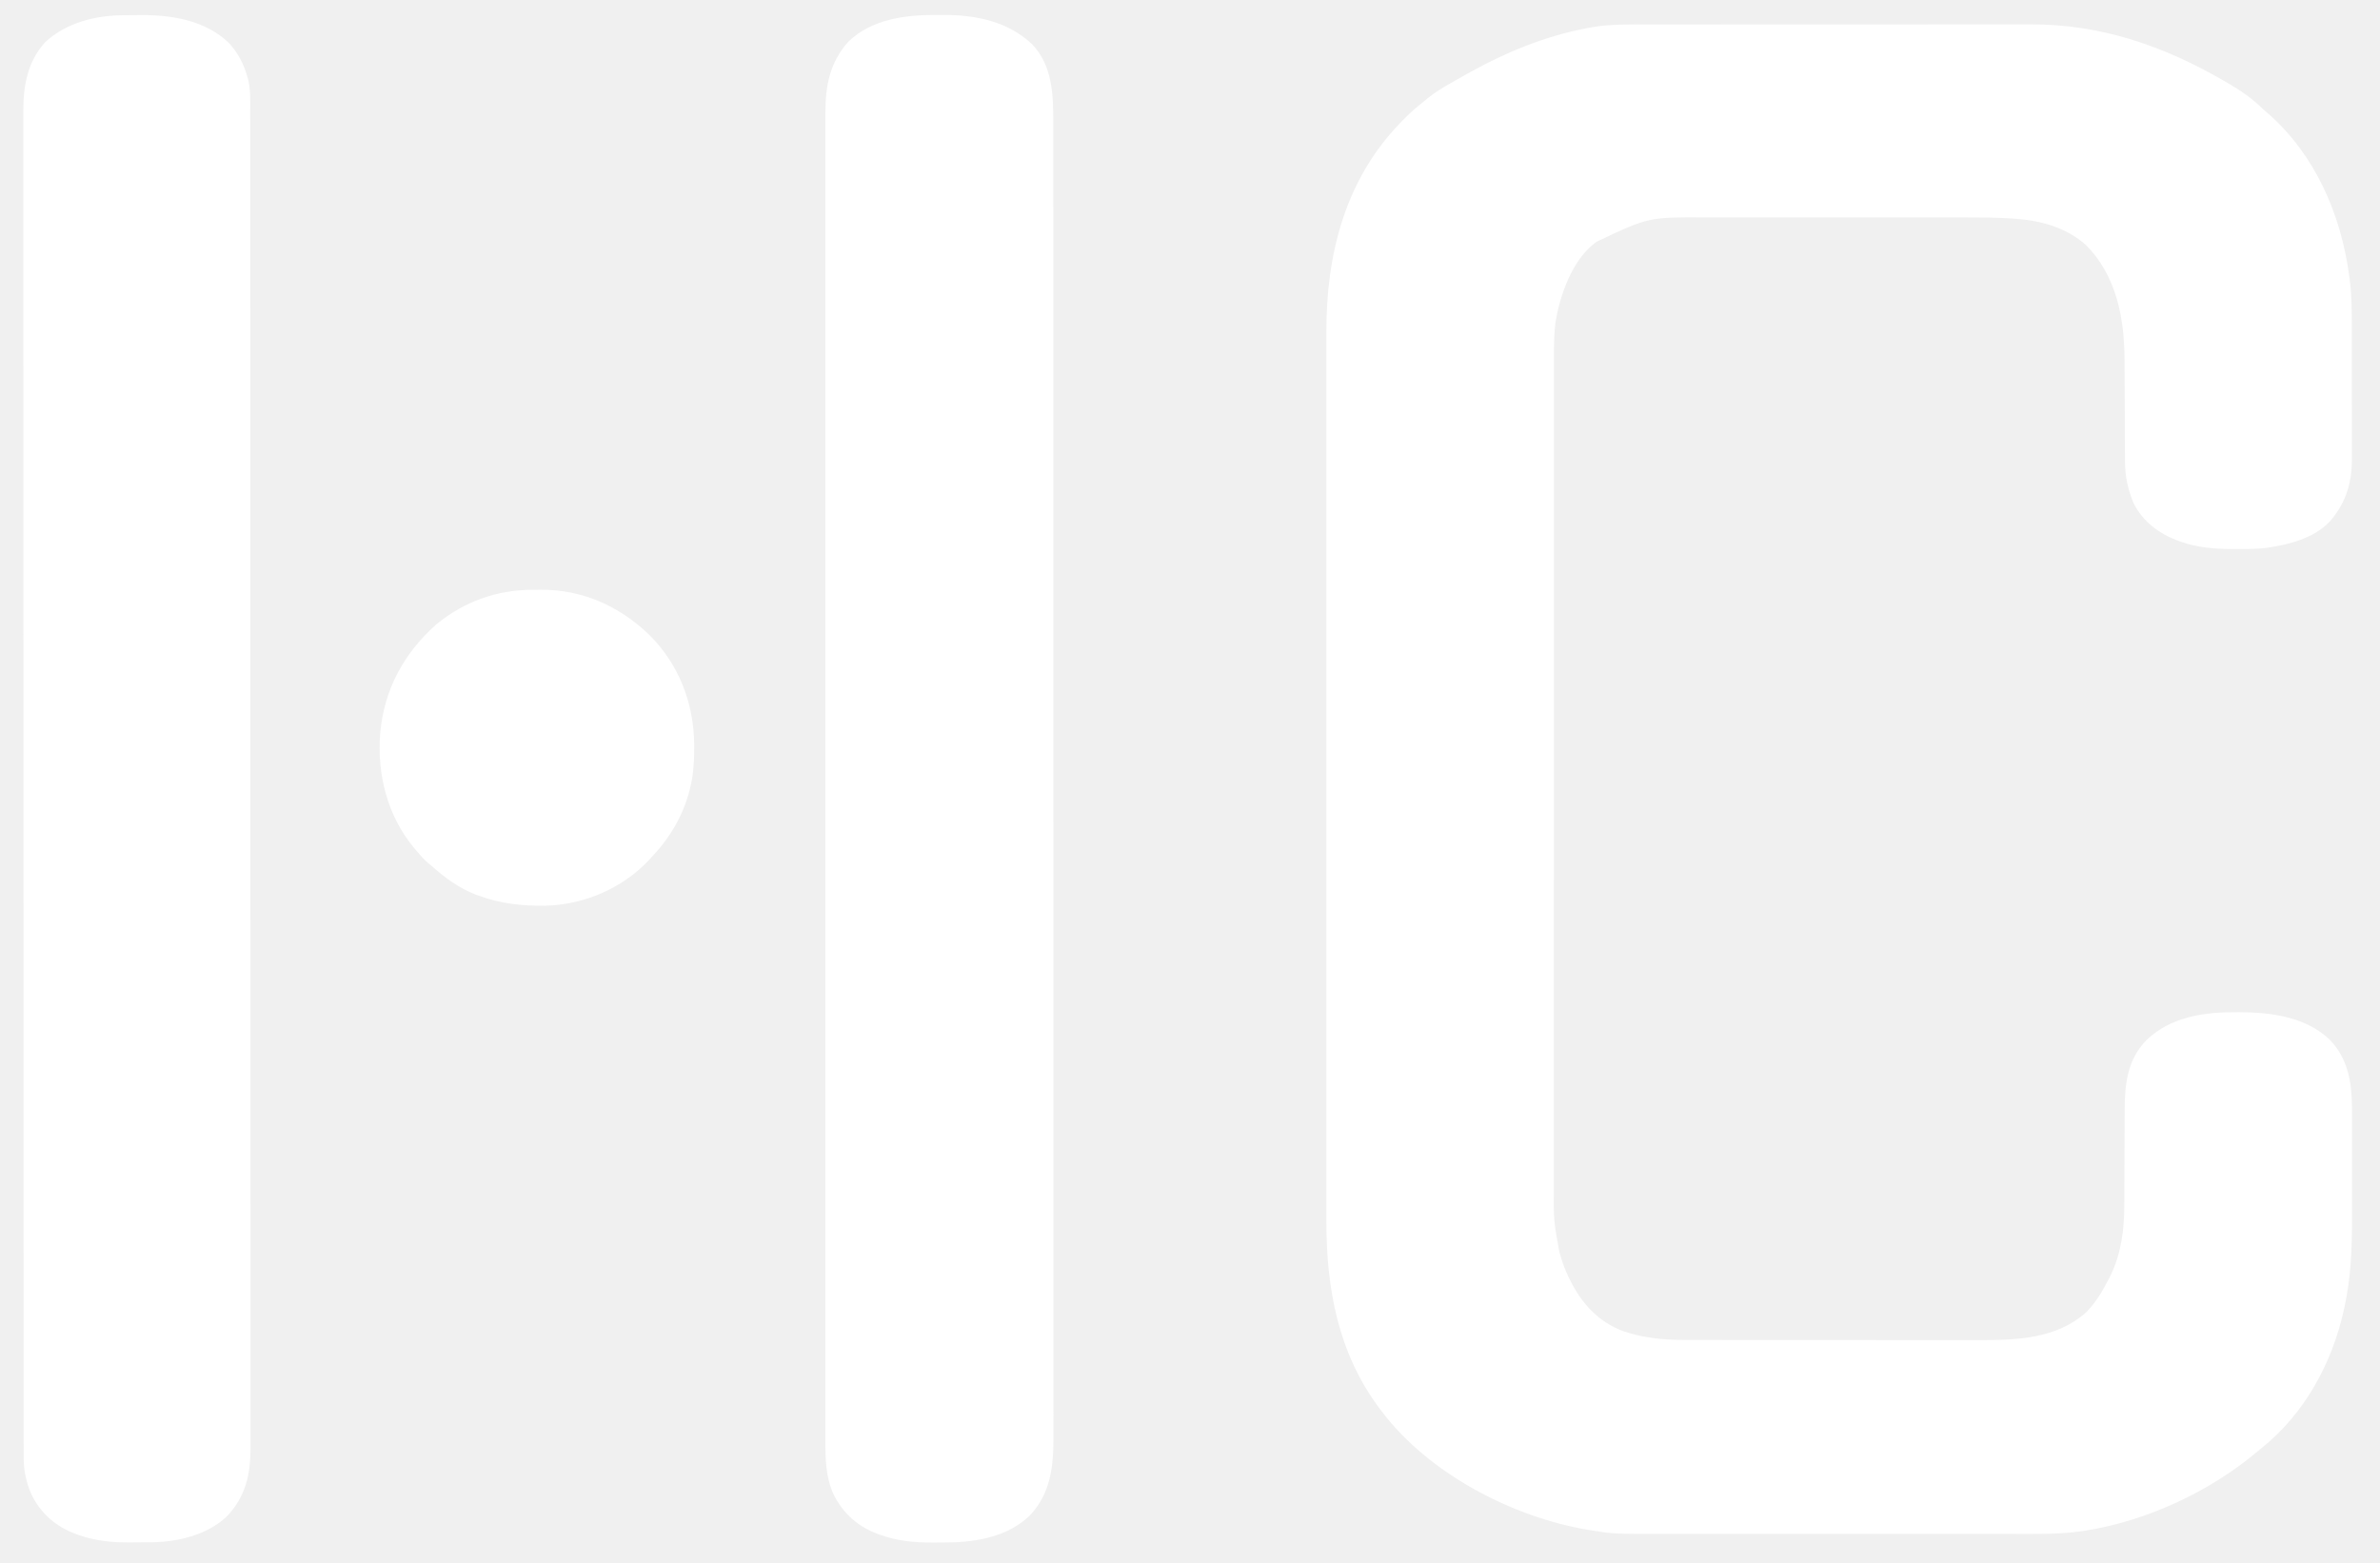
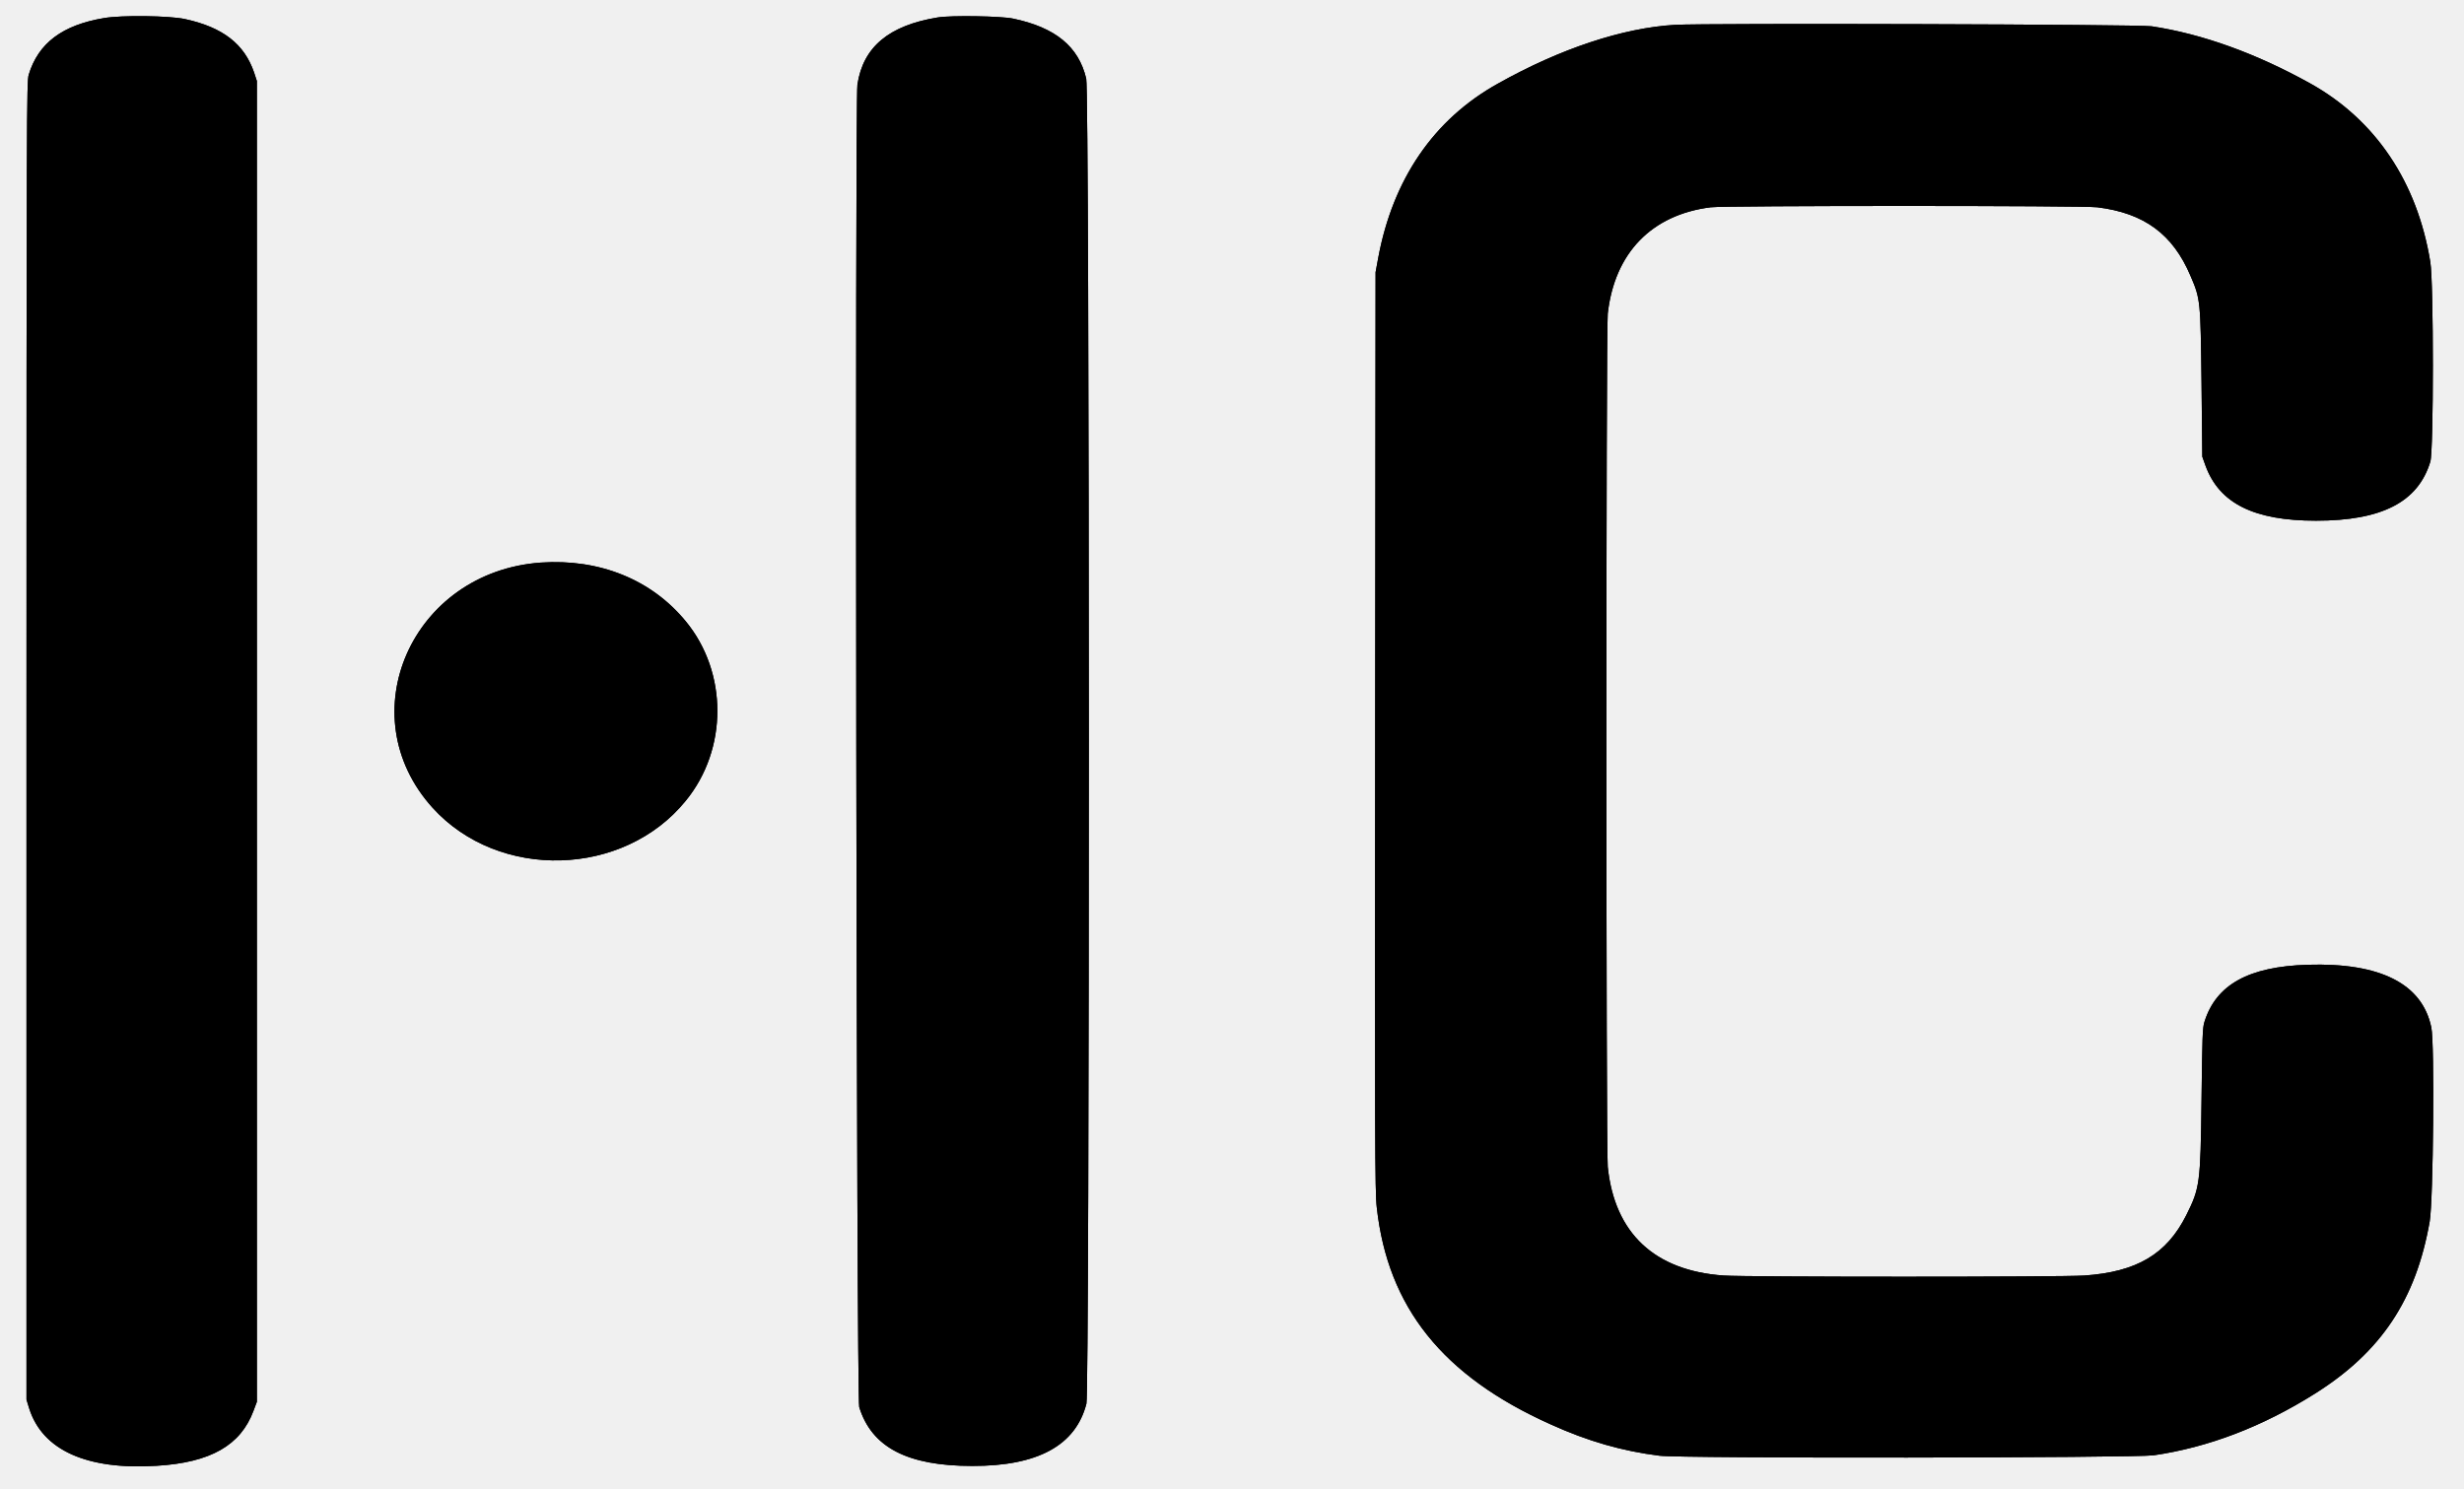
- <svg xmlns="http://www.w3.org/2000/svg" version="1.1" width="2000" height="1313">
-   <path d="M0 0 C4.684 0.005 9.368 -0.008 14.052 -0.018 C23.203 -0.035 32.354 -0.036 41.505 -0.031 C48.952 -0.027 56.399 -0.028 63.846 -0.034 C64.91 -0.034 65.974 -0.035 67.07 -0.036 C69.233 -0.037 71.395 -0.039 73.558 -0.04 C93.792 -0.054 114.026 -0.049 134.26 -0.037 C152.72 -0.027 171.18 -0.04 189.64 -0.064 C208.651 -0.089 227.661 -0.098 246.672 -0.092 C257.323 -0.088 267.974 -0.09 278.624 -0.108 C287.692 -0.123 296.76 -0.123 305.827 -0.106 C310.442 -0.097 315.057 -0.095 319.672 -0.11 C378.772 -0.294 431.442 17.939 482.327 47.407 C483.742 48.223 483.742 48.223 485.186 49.055 C496.379 55.569 506.151 62.26 515.327 71.407 C516.629 72.544 517.941 73.67 519.265 74.782 C558.622 109.26 580.395 159.198 587.327 210.407 C587.494 211.581 587.662 212.754 587.834 213.964 C589.857 229.503 589.639 245.12 589.629 260.758 C589.628 263.986 589.632 267.214 589.637 270.442 C589.648 278.063 589.649 285.683 589.643 293.304 C589.637 301.123 589.649 308.942 589.67 316.761 C589.688 323.523 589.694 330.284 589.691 337.045 C589.689 341.063 589.691 345.081 589.705 349.098 C589.718 352.873 589.716 356.648 589.703 360.423 C589.699 362.444 589.711 364.464 589.723 366.484 C589.627 383.343 585.508 398.824 575.327 412.407 C574.912 412.999 574.497 413.59 574.069 414.2 C561.32 430.881 538.231 436.874 518.53 439.778 C511.121 440.756 503.738 440.856 496.275 440.798 C493.827 440.782 491.38 440.798 488.932 440.817 C474.477 440.837 459.59 439.579 445.89 434.657 C445.152 434.399 444.415 434.14 443.655 433.874 C427.89 428.132 413.883 417.68 406.327 402.407 C401.348 390.639 399.028 379.622 399.04 366.893 C399.033 365.787 399.026 364.682 399.019 363.543 C399.006 361.157 398.997 358.772 398.992 356.386 C398.983 352.596 398.963 348.806 398.939 345.016 C398.891 336.959 398.858 328.902 398.827 320.844 C398.791 311.524 398.749 302.204 398.691 292.883 C398.671 289.176 398.663 285.469 398.655 281.762 C398.499 246.783 391.927 211.317 366.327 185.407 C349.837 170.76 328.921 164.865 307.365 163.29 C306.238 163.207 305.111 163.123 303.949 163.037 C291.332 162.171 278.736 162.126 266.095 162.148 C263.483 162.145 260.871 162.142 258.259 162.137 C251.972 162.129 245.685 162.13 239.398 162.136 C234.277 162.141 229.156 162.141 224.036 162.139 C223.3 162.139 222.565 162.139 221.807 162.138 C220.311 162.138 218.816 162.137 217.321 162.136 C203.378 162.131 189.435 162.137 175.492 162.148 C163.591 162.157 151.69 162.155 139.789 162.146 C125.888 162.135 111.987 162.131 98.086 162.137 C96.597 162.138 95.108 162.139 93.618 162.139 C92.886 162.14 92.154 162.14 91.4 162.14 C86.299 162.142 81.199 162.139 76.099 162.134 C69.204 162.128 62.309 162.133 55.414 162.144 C52.906 162.147 50.398 162.146 47.89 162.142 C-1.232 161.813 -1.232 161.813 -44.673 182.407 C-45.27 182.83 -45.867 183.252 -46.482 183.688 C-65.837 198.35 -76.226 228.58 -79.673 251.407 C-80.601 259.383 -80.816 267.277 -80.802 275.301 C-80.804 277.192 -80.804 277.192 -80.807 279.12 C-80.812 282.604 -80.81 286.088 -80.808 289.571 C-80.806 293.367 -80.81 297.163 -80.814 300.958 C-80.819 307.606 -80.82 314.254 -80.819 320.902 C-80.818 330.788 -80.822 340.674 -80.827 350.56 C-80.837 369.245 -80.839 387.93 -80.84 406.615 C-80.84 421.046 -80.843 435.477 -80.846 449.908 C-80.847 454.063 -80.848 458.218 -80.848 462.373 C-80.849 463.406 -80.849 464.439 -80.849 465.503 C-80.855 494.557 -80.859 523.61 -80.859 552.664 C-80.859 553.759 -80.859 554.854 -80.859 555.983 C-80.859 561.534 -80.858 567.085 -80.858 572.636 C-80.858 573.738 -80.858 574.84 -80.858 575.976 C-80.858 578.206 -80.858 580.435 -80.858 582.664 C-80.858 617.347 -80.865 652.029 -80.879 686.712 C-80.894 725.685 -80.903 764.659 -80.902 803.632 C-80.902 807.789 -80.902 811.946 -80.902 816.103 C-80.902 817.127 -80.902 818.15 -80.902 819.205 C-80.902 835.665 -80.908 852.126 -80.917 868.587 C-80.925 885.134 -80.926 901.682 -80.919 918.23 C-80.916 928.056 -80.918 937.881 -80.927 947.707 C-80.933 954.278 -80.932 960.849 -80.925 967.419 C-80.921 971.158 -80.92 974.897 -80.928 978.636 C-81.093 1005.184 -81.093 1005.184 -76.36 1031.219 C-76.142 1032.015 -75.923 1032.811 -75.698 1033.63 C-73.857 1040.133 -71.624 1046.318 -68.673 1052.407 C-68.396 1052.984 -68.119 1053.56 -67.834 1054.154 C-58.023 1074.333 -44.012 1090.187 -22.536 1098.205 C-5.591 1103.968 11.675 1105.567 29.5 1105.541 C30.652 1105.543 31.805 1105.545 32.992 1105.547 C36.816 1105.554 40.64 1105.553 44.464 1105.552 C47.222 1105.555 49.979 1105.558 52.737 1105.562 C59.428 1105.571 66.119 1105.573 72.811 1105.574 C78.257 1105.574 83.703 1105.576 89.149 1105.58 C104.632 1105.588 120.114 1105.593 135.596 1105.592 C136.845 1105.592 136.845 1105.592 138.12 1105.592 C138.953 1105.592 139.787 1105.592 140.646 1105.592 C154.144 1105.592 167.641 1105.601 181.139 1105.615 C195.038 1105.63 208.938 1105.637 222.838 1105.636 C230.625 1105.635 238.412 1105.638 246.199 1105.649 C252.832 1105.658 259.464 1105.66 266.097 1105.653 C269.471 1105.65 272.846 1105.651 276.221 1105.659 C307.949 1105.726 341.269 1104.664 366.327 1082.407 C374.502 1074.133 380.052 1064.671 385.327 1054.407 C385.821 1053.461 386.314 1052.514 386.823 1051.54 C395.869 1032.997 398.48 1012.417 398.469 992.017 C398.472 990.949 398.476 989.88 398.479 988.779 C398.487 986.481 398.492 984.183 398.496 981.885 C398.503 978.234 398.519 974.582 398.537 970.931 C398.589 960.556 398.637 950.181 398.653 939.806 C398.663 933.438 398.693 927.07 398.734 920.702 C398.746 918.293 398.752 915.883 398.749 913.474 C398.734 891.265 400.705 870.366 417.026 853.579 C427.116 844.054 438.378 838.181 451.702 834.594 C452.419 834.4 453.136 834.205 453.875 834.004 C466.886 830.763 480.165 830.023 493.515 830.094 C494.584 830.097 494.584 830.097 495.675 830.1 C522.274 830.214 551.254 834.138 571.327 853.407 C589.854 873.03 589.947 896.748 589.831 922.117 C589.817 925.995 589.824 929.873 589.828 933.75 C589.83 940.268 589.817 946.785 589.794 953.302 C589.767 960.76 589.765 968.217 589.777 975.675 C589.788 982.932 589.781 990.188 589.767 997.445 C589.762 1000.493 589.762 1003.541 589.766 1006.589 C589.794 1030.296 588.676 1053.845 583.64 1077.094 C583.258 1078.884 583.258 1078.884 582.869 1080.709 C573.01 1125.12 549.929 1167.442 514.112 1196.172 C512.437 1197.517 510.773 1198.877 509.136 1200.266 C469.511 1233.44 416.818 1257.722 365.89 1265.782 C364.909 1265.938 363.929 1266.093 362.919 1266.254 C343.016 1269.118 322.781 1268.554 302.726 1268.538 C298.471 1268.535 294.216 1268.539 289.961 1268.542 C281.65 1268.546 273.34 1268.545 265.03 1268.542 C258.269 1268.54 251.509 1268.54 244.748 1268.541 C243.782 1268.541 242.816 1268.541 241.821 1268.541 C239.858 1268.541 237.894 1268.542 235.931 1268.542 C217.568 1268.545 199.204 1268.542 180.841 1268.536 C165.121 1268.532 149.4 1268.533 133.68 1268.537 C115.378 1268.543 97.075 1268.545 78.773 1268.542 C76.817 1268.541 74.861 1268.541 72.906 1268.541 C71.944 1268.54 70.982 1268.54 69.991 1268.54 C63.247 1268.539 56.503 1268.541 49.759 1268.543 C41.528 1268.546 33.298 1268.545 25.067 1268.54 C20.876 1268.537 16.686 1268.536 12.495 1268.539 C-30.684 1268.571 -30.684 1268.571 -48.485 1265.719 C-49.579 1265.546 -50.672 1265.373 -51.798 1265.195 C-115.813 1254.526 -186.196 1217.769 -225.673 1165.407 C-226.118 1164.822 -226.563 1164.236 -227.022 1163.633 C-262.199 1117.001 -272.213 1062.289 -272.058 1005.071 C-272.051 1000.946 -272.061 996.822 -272.068 992.698 C-272.079 985.497 -272.079 978.297 -272.071 971.096 C-272.06 960.388 -272.065 949.68 -272.075 938.972 C-272.09 919.84 -272.089 900.708 -272.08 881.576 C-272.073 864.833 -272.071 848.09 -272.074 831.347 C-272.075 830.234 -272.075 829.12 -272.075 827.973 C-272.076 823.454 -272.077 818.935 -272.078 814.416 C-272.087 772.073 -272.079 729.731 -272.063 687.388 C-272.048 649.817 -272.05 612.245 -272.064 574.673 C-272.08 532.403 -272.087 490.134 -272.077 447.865 C-272.076 443.354 -272.075 438.844 -272.074 434.333 C-272.074 433.223 -272.074 432.112 -272.074 430.968 C-272.07 414.24 -272.074 397.512 -272.082 380.784 C-272.09 361.753 -272.088 342.723 -272.072 323.692 C-272.063 313.057 -272.063 302.422 -272.074 291.788 C-272.081 284.666 -272.076 277.545 -272.063 270.424 C-272.056 266.379 -272.054 262.333 -272.065 258.288 C-272.226 193.522 -256.434 131.095 -210.673 83.407 C-209.31 81.982 -209.31 81.982 -207.919 80.528 C-201.86 74.331 -195.498 68.742 -188.673 63.407 C-188.045 62.89 -187.416 62.374 -186.769 61.842 C-180.648 56.898 -174.136 52.966 -167.298 49.094 C-166.135 48.432 -164.972 47.769 -163.809 47.107 C-160.439 45.192 -157.058 43.297 -153.673 41.407 C-152.808 40.922 -151.943 40.438 -151.051 39.939 C-121.051 23.278 -88.435 9.918 -54.673 3.407 C-53.456 3.155 -52.238 2.902 -50.984 2.642 C-34.144 -0.534 -17.062 -0.029 0 0 Z " fill="#FFFFFF" transform="translate(1386.673,20.59317)" />
-   <path d="M0 0 C2.448 0.016 4.894 0 7.342 -0.019 C34.316 -0.056 60.911 5.468 81.1 24.411 C98.68 42.598 99.105 67.795 99.076 91.504 C99.078 93.456 99.08 95.408 99.082 97.36 C99.086 102.729 99.085 108.098 99.082 113.468 C99.081 119.307 99.085 125.147 99.088 130.986 C99.093 141.222 99.095 151.459 99.094 161.695 C99.093 172.677 99.094 183.659 99.097 194.64 C99.098 195.681 99.098 195.681 99.098 196.743 C99.099 199.57 99.1 202.397 99.101 205.224 C99.111 234.703 99.114 264.182 99.115 293.661 C99.115 296.834 99.115 300.006 99.115 303.179 C99.115 303.966 99.115 304.753 99.115 305.564 C99.115 323.014 99.118 340.464 99.12 357.914 C99.121 365.1 99.122 372.287 99.123 379.473 C99.123 380.267 99.123 381.061 99.124 381.879 C99.13 427.379 99.134 472.879 99.134 518.378 C99.133 520.081 99.133 521.783 99.133 523.486 C99.133 531.173 99.133 538.859 99.133 546.546 C99.133 549.974 99.133 553.402 99.133 556.829 C99.133 558.545 99.133 560.261 99.133 561.976 C99.132 616.227 99.14 670.477 99.154 724.728 C99.157 738.397 99.161 752.065 99.164 765.734 C99.164 766.576 99.164 767.418 99.164 768.285 C99.171 794.228 99.174 820.171 99.176 846.114 C99.176 846.928 99.176 847.743 99.176 848.582 C99.177 866.464 99.177 884.346 99.177 902.229 C99.177 908.627 99.176 915.026 99.176 921.425 C99.176 923.016 99.176 924.608 99.176 926.2 C99.176 951.557 99.182 976.913 99.191 1002.27 C99.199 1027.81 99.201 1053.351 99.195 1078.891 C99.194 1082.422 99.193 1085.954 99.192 1089.485 C99.192 1090.177 99.192 1090.869 99.192 1091.583 C99.189 1102.531 99.194 1113.48 99.201 1124.429 C99.208 1135.202 99.207 1145.975 99.2 1156.748 C99.196 1162.507 99.195 1168.267 99.203 1174.027 C99.211 1179.272 99.209 1184.517 99.199 1189.762 C99.198 1191.642 99.199 1193.523 99.205 1195.404 C99.27 1219.879 96.86 1242.404 79.358 1261.075 C59.549 1280.113 31.277 1283.975 4.986 1283.782 C2.382 1283.766 -0.22 1283.782 -2.824 1283.801 C-17.27 1283.82 -31.715 1282.503 -45.427 1277.641 C-46.169 1277.384 -46.91 1277.126 -47.674 1276.861 C-64.824 1270.66 -77.21 1259.796 -85.482 1243.59 C-92.101 1229.119 -92.493 1214.056 -92.43 1198.46 C-92.433 1196.48 -92.437 1194.5 -92.443 1192.52 C-92.455 1187.096 -92.448 1181.673 -92.438 1176.249 C-92.43 1170.342 -92.44 1164.435 -92.447 1158.527 C-92.458 1148.18 -92.458 1137.833 -92.45 1127.485 C-92.442 1116.388 -92.44 1105.291 -92.446 1094.193 C-92.447 1093.491 -92.447 1092.789 -92.448 1092.066 C-92.449 1089.206 -92.451 1086.346 -92.453 1083.486 C-92.468 1056.877 -92.47 1030.267 -92.461 1003.658 C-92.461 1002.87 -92.461 1002.082 -92.46 1001.27 C-92.46 1000.481 -92.46 999.692 -92.46 998.879 C-92.452 974.83 -92.45 950.78 -92.454 926.73 C-92.454 925.119 -92.454 923.508 -92.454 921.897 C-92.455 915.422 -92.456 908.947 -92.457 902.473 C-92.46 884.374 -92.462 866.275 -92.463 848.176 C-92.463 847.352 -92.463 846.528 -92.463 845.678 C-92.464 819.422 -92.461 793.165 -92.454 766.908 C-92.454 766.057 -92.454 765.205 -92.453 764.328 C-92.45 750.501 -92.446 736.674 -92.443 722.847 C-92.428 668.009 -92.429 613.172 -92.443 558.334 C-92.447 544.514 -92.451 530.694 -92.454 516.874 C-92.454 515.597 -92.454 515.597 -92.455 514.295 C-92.461 488.066 -92.464 461.836 -92.463 435.606 C-92.463 434.783 -92.463 433.959 -92.463 433.111 C-92.462 415.032 -92.46 396.953 -92.457 378.874 C-92.456 372.405 -92.455 365.936 -92.454 359.467 C-92.454 357.858 -92.454 356.249 -92.453 354.64 C-92.45 330.597 -92.453 306.554 -92.46 282.512 C-92.461 281.724 -92.461 280.936 -92.461 280.125 C-92.461 279.338 -92.462 278.552 -92.462 277.742 C-92.47 251.208 -92.467 224.675 -92.451 198.141 C-92.45 195.29 -92.448 192.44 -92.446 189.589 C-92.446 188.889 -92.446 188.19 -92.445 187.469 C-92.439 176.403 -92.443 165.337 -92.452 154.27 C-92.46 143.382 -92.457 132.494 -92.443 121.606 C-92.436 115.785 -92.433 109.964 -92.444 104.142 C-92.454 98.842 -92.449 93.541 -92.434 88.24 C-92.431 86.339 -92.433 84.438 -92.441 82.538 C-92.526 59.805 -88.787 39.689 -73.017 22.297 C-53.853 3.705 -25.528 -0.199 0 0 Z " fill="#FFFFFF" transform="translate(786.0522,12.60889)" />
-   <path d="M0 0 C0.808 -0.006 1.616 -0.011 2.448 -0.017 C4.151 -0.027 5.853 -0.033 7.556 -0.037 C10.092 -0.047 12.628 -0.078 15.164 -0.109 C41.316 -0.279 69.408 4.59 88.824 23.516 C96.513 32.007 101.19 41.192 104.258 52.203 C104.432 52.818 104.606 53.433 104.785 54.066 C106.957 63.081 106.537 72.277 106.515 81.487 C106.518 83.47 106.521 85.453 106.526 87.436 C106.535 92.896 106.532 98.355 106.527 103.815 C106.524 109.751 106.532 115.687 106.539 121.623 C106.549 132.03 106.552 142.437 106.55 152.844 C106.548 164.01 106.55 175.176 106.557 186.342 C106.558 187.401 106.558 187.401 106.559 188.48 C106.56 191.354 106.562 194.227 106.564 197.101 C106.585 227.072 106.591 257.044 106.592 287.015 C106.592 290.241 106.592 293.467 106.592 296.693 C106.592 297.494 106.592 298.294 106.592 299.119 C106.593 316.86 106.598 334.602 106.603 352.344 C106.605 359.65 106.607 366.956 106.609 374.262 C106.609 375.069 106.609 375.876 106.609 376.708 C106.622 422.968 106.63 469.228 106.629 515.488 C106.629 517.219 106.629 518.95 106.629 520.682 C106.629 528.498 106.629 536.314 106.629 544.13 C106.629 547.615 106.629 551.1 106.628 554.586 C106.628 556.33 106.628 558.074 106.628 559.819 C106.627 614.977 106.642 670.134 106.669 725.292 C106.676 739.188 106.683 753.084 106.69 766.981 C106.69 767.836 106.691 768.692 106.691 769.573 C106.704 795.949 106.711 822.325 106.714 848.7 C106.714 849.528 106.714 850.356 106.714 851.21 C106.716 869.391 106.716 887.573 106.716 905.754 C106.715 912.26 106.715 918.766 106.715 925.271 C106.715 926.89 106.715 928.508 106.715 930.127 C106.715 955.906 106.726 981.686 106.743 1007.466 C106.761 1033.434 106.765 1059.403 106.752 1085.371 C106.75 1088.962 106.748 1092.553 106.747 1096.144 C106.747 1096.848 106.746 1097.552 106.746 1098.277 C106.741 1109.408 106.75 1120.54 106.764 1131.671 C106.778 1142.625 106.777 1153.579 106.762 1164.533 C106.754 1170.389 106.753 1176.245 106.769 1182.101 C106.783 1187.435 106.779 1192.768 106.761 1198.102 C106.757 1200.013 106.761 1201.925 106.771 1203.836 C106.89 1226.216 102.576 1245.683 86.32 1262.168 C69.362 1277.793 44.666 1283.286 22.141 1283.406 C21.285 1283.412 20.429 1283.418 19.547 1283.424 C17.74 1283.433 15.933 1283.439 14.126 1283.443 C11.425 1283.453 8.724 1283.484 6.023 1283.516 C-8.65 1283.606 -23.178 1282.395 -37.117 1277.453 C-38.228 1277.068 -38.228 1277.068 -39.361 1276.675 C-56.539 1270.472 -69.578 1259.276 -77.492 1242.766 C-81.763 1232.846 -83.901 1222.844 -83.87 1212.055 C-83.871 1211.246 -83.873 1210.437 -83.875 1209.603 C-83.879 1206.88 -83.876 1204.157 -83.874 1201.435 C-83.875 1199.459 -83.877 1197.483 -83.88 1195.507 C-83.885 1190.048 -83.885 1184.59 -83.883 1179.132 C-83.882 1173.204 -83.887 1167.276 -83.892 1161.349 C-83.898 1150.95 -83.901 1140.552 -83.902 1130.153 C-83.902 1118.993 -83.905 1107.834 -83.91 1096.674 C-83.911 1095.97 -83.911 1095.265 -83.911 1094.539 C-83.913 1091.67 -83.914 1088.801 -83.915 1085.932 C-83.932 1051.954 -83.938 1017.977 -83.943 983.999 C-83.945 967.082 -83.949 950.164 -83.953 933.246 C-83.965 878.986 -83.976 824.726 -83.98 770.466 C-83.98 767.872 -83.98 765.278 -83.98 762.685 C-83.98 757.483 -83.981 752.281 -83.981 747.08 C-83.981 740.99 -83.982 734.9 -83.982 728.81 C-83.982 727.067 -83.982 725.324 -83.983 723.581 C-83.986 667.601 -84.001 611.621 -84.025 555.641 C-84.041 515.419 -84.057 475.197 -84.061 434.974 C-84.061 434.147 -84.061 433.32 -84.062 432.468 C-84.064 414.309 -84.065 396.15 -84.065 377.991 C-84.065 371.494 -84.065 364.996 -84.066 358.499 C-84.066 356.882 -84.066 355.266 -84.066 353.649 C-84.067 327.892 -84.077 302.134 -84.091 276.376 C-84.106 250.432 -84.111 224.487 -84.103 198.542 C-84.102 194.956 -84.101 191.37 -84.1 187.783 C-84.1 187.08 -84.099 186.377 -84.099 185.653 C-84.096 174.527 -84.104 163.402 -84.115 152.276 C-84.127 141.333 -84.127 130.39 -84.116 119.447 C-84.111 113.594 -84.11 107.742 -84.123 101.889 C-84.134 96.562 -84.131 91.236 -84.118 85.909 C-84.115 83.996 -84.118 82.084 -84.126 80.171 C-84.212 59.019 -80.496 38.813 -65.68 22.578 C-48.015 6.208 -23.543 0.134 0 0 Z " fill="#FFFFFF" transform="translate(103.7422,12.79688)" />
-   <path d="M0 0 C2.242 0.003 4.483 -0.02 6.725 -0.046 C41.637 -0.199 72.661 13.787 97.65 37.831 C122.609 62.618 135.154 95.328 135.444 130.191 C135.479 142.456 135.051 154.373 132.075 166.316 C131.914 166.968 131.753 167.62 131.587 168.292 C125.976 190.248 114.677 209.038 99.075 225.316 C98.33 226.124 97.585 226.932 96.817 227.765 C74.522 251.201 42.536 264.702 10.274 265.519 C-9.149 265.753 -26.621 263.889 -44.925 257.316 C-45.959 256.947 -46.993 256.578 -48.058 256.198 C-62.177 250.739 -73.705 242.283 -84.925 232.316 C-85.976 231.447 -87.029 230.581 -88.085 229.718 C-91.812 226.565 -94.806 223.055 -97.925 219.316 C-98.554 218.586 -99.183 217.856 -99.831 217.105 C-122.392 190.157 -131.249 154.918 -128.412 120.28 C-125.059 83.586 -108.477 53.143 -80.921 28.753 C-57.59 9.772 -30.064 -0.088 0 0 Z " fill="#FFFFFF" transform="translate(447.925,495.6843)" />
+ <svg xmlns="http://www.w3.org/2000/svg" width="48px" height="29px" viewBox="0 0 48 29" version="1.1">
+   <g id="surface1">
+     <path style=" stroke:none;fill-rule:evenodd;fill:rgb(0%,0%,0%);fill-opacity:1;" d="M 2.027 0.352 C 1.215 0.488 0.746 0.84 0.559 1.457 C 0.52 1.594 0.516 2.082 0.516 14.434 L 0.516 27.27 L 0.57 27.445 C 0.828 28.254 1.691 28.645 3.051 28.559 C 4.102 28.496 4.688 28.16 4.938 27.488 L 5.004 27.312 L 5.004 1.578 L 4.949 1.41 C 4.758 0.855 4.34 0.531 3.602 0.371 C 3.297 0.305 2.371 0.293 2.027 0.352 M 18.266 0.34 C 17.316 0.496 16.816 0.914 16.703 1.645 C 16.652 1.992 16.684 27.238 16.738 27.414 C 16.98 28.199 17.676 28.562 18.938 28.562 C 20.219 28.566 20.957 28.16 21.164 27.348 C 21.227 27.086 21.227 1.805 21.16 1.531 C 21.012 0.906 20.559 0.535 19.738 0.363 C 19.508 0.312 18.52 0.297 18.266 0.34 M 32.629 0.484 C 31.613 0.543 30.391 0.949 29.18 1.629 C 27.93 2.324 27.133 3.492 26.848 5.027 L 26.797 5.305 L 26.789 14.246 C 26.781 22.195 26.785 23.227 26.82 23.523 C 27.035 25.473 28.105 26.809 30.203 27.75 C 30.934 28.082 31.605 28.273 32.328 28.363 C 32.738 28.418 41.59 28.406 41.953 28.355 C 43.023 28.199 44.074 27.797 45.098 27.152 C 46.387 26.34 47.066 25.32 47.332 23.797 C 47.402 23.387 47.43 20.324 47.363 20.016 C 47.184 19.164 46.367 18.754 44.953 18.797 C 43.805 18.832 43.172 19.184 42.945 19.906 C 42.906 20.02 42.902 20.207 42.887 21.426 C 42.867 23.059 42.855 23.145 42.59 23.676 C 42.207 24.438 41.625 24.781 40.605 24.852 C 40.172 24.883 34.012 24.883 33.578 24.852 C 32.23 24.758 31.453 24.027 31.32 22.734 C 31.285 22.387 31.285 6.426 31.32 6.109 C 31.453 4.93 32.172 4.184 33.324 4.039 C 33.578 4.004 40.605 4.004 40.859 4.039 C 41.77 4.152 42.328 4.562 42.672 5.375 C 42.867 5.828 42.867 5.852 42.887 7.465 L 42.902 8.898 L 42.965 9.074 C 43.234 9.809 43.91 10.145 45.117 10.145 C 46.402 10.145 47.105 9.781 47.344 8.996 C 47.41 8.781 47.41 5.512 47.344 5.105 C 47.09 3.543 46.273 2.332 45.004 1.625 C 43.949 1.039 42.898 0.66 41.914 0.512 C 41.652 0.473 33.254 0.449 32.629 0.484 M 10.535 10.961 C 8.02 11.141 6.789 13.934 8.43 15.742 C 9.719 17.16 12.148 17.094 13.359 15.602 C 14.18 14.598 14.18 13.102 13.359 12.105 C 12.688 11.289 11.676 10.883 10.535 10.961 " />
+     <path style=" stroke:none;fill-rule:evenodd;fill:rgb(0%,0%,0%);fill-opacity:1;" d="M 2.027 0.352 C 1.215 0.488 0.746 0.84 0.559 1.457 C 0.52 1.594 0.516 2.082 0.516 14.434 L 0.516 27.27 L 0.57 27.445 C 0.828 28.254 1.691 28.645 3.051 28.559 C 4.102 28.496 4.688 28.16 4.938 27.488 L 5.004 27.312 L 5.004 1.578 L 4.949 1.41 C 4.758 0.855 4.34 0.531 3.602 0.371 C 3.297 0.305 2.371 0.293 2.027 0.352 M 18.266 0.34 C 17.316 0.496 16.816 0.914 16.703 1.645 C 16.652 1.992 16.684 27.238 16.738 27.414 C 16.98 28.199 17.676 28.562 18.938 28.562 C 20.219 28.566 20.957 28.16 21.164 27.348 C 21.227 27.086 21.227 1.805 21.16 1.531 C 21.012 0.906 20.559 0.535 19.738 0.363 C 19.508 0.312 18.52 0.297 18.266 0.34 M 32.629 0.484 C 31.613 0.543 30.391 0.949 29.18 1.629 C 27.93 2.324 27.133 3.492 26.848 5.027 L 26.797 5.305 L 26.789 14.246 C 26.781 22.195 26.785 23.227 26.82 23.523 C 27.035 25.473 28.105 26.809 30.203 27.75 C 30.934 28.082 31.605 28.273 32.328 28.363 C 32.738 28.418 41.59 28.406 41.953 28.355 C 43.023 28.199 44.074 27.797 45.098 27.152 C 46.387 26.34 47.066 25.32 47.332 23.797 C 47.402 23.387 47.43 20.324 47.363 20.016 C 47.184 19.164 46.367 18.754 44.953 18.797 C 43.805 18.832 43.172 19.184 42.945 19.906 C 42.906 20.02 42.902 20.207 42.887 21.426 C 42.867 23.059 42.855 23.145 42.59 23.676 C 42.207 24.438 41.625 24.781 40.605 24.852 C 40.172 24.883 34.012 24.883 33.578 24.852 C 32.23 24.758 31.453 24.027 31.32 22.734 C 31.285 22.387 31.285 6.426 31.32 6.109 C 31.453 4.93 32.172 4.184 33.324 4.039 C 33.578 4.004 40.605 4.004 40.859 4.039 C 41.77 4.152 42.328 4.562 42.672 5.375 C 42.867 5.828 42.867 5.852 42.887 7.465 L 42.902 8.898 L 42.965 9.074 C 43.234 9.809 43.91 10.145 45.117 10.145 C 46.402 10.145 47.105 9.781 47.344 8.996 C 47.41 8.781 47.41 5.512 47.344 5.105 C 47.09 3.543 46.273 2.332 45.004 1.625 C 43.949 1.039 42.898 0.66 41.914 0.512 C 41.652 0.473 33.254 0.449 32.629 0.484 M 10.535 10.961 C 8.02 11.141 6.789 13.934 8.43 15.742 C 9.719 17.16 12.148 17.094 13.359 15.602 C 14.18 14.598 14.18 13.102 13.359 12.105 C 12.688 11.289 11.676 10.883 10.535 10.961 " />
+   </g>
</svg>
